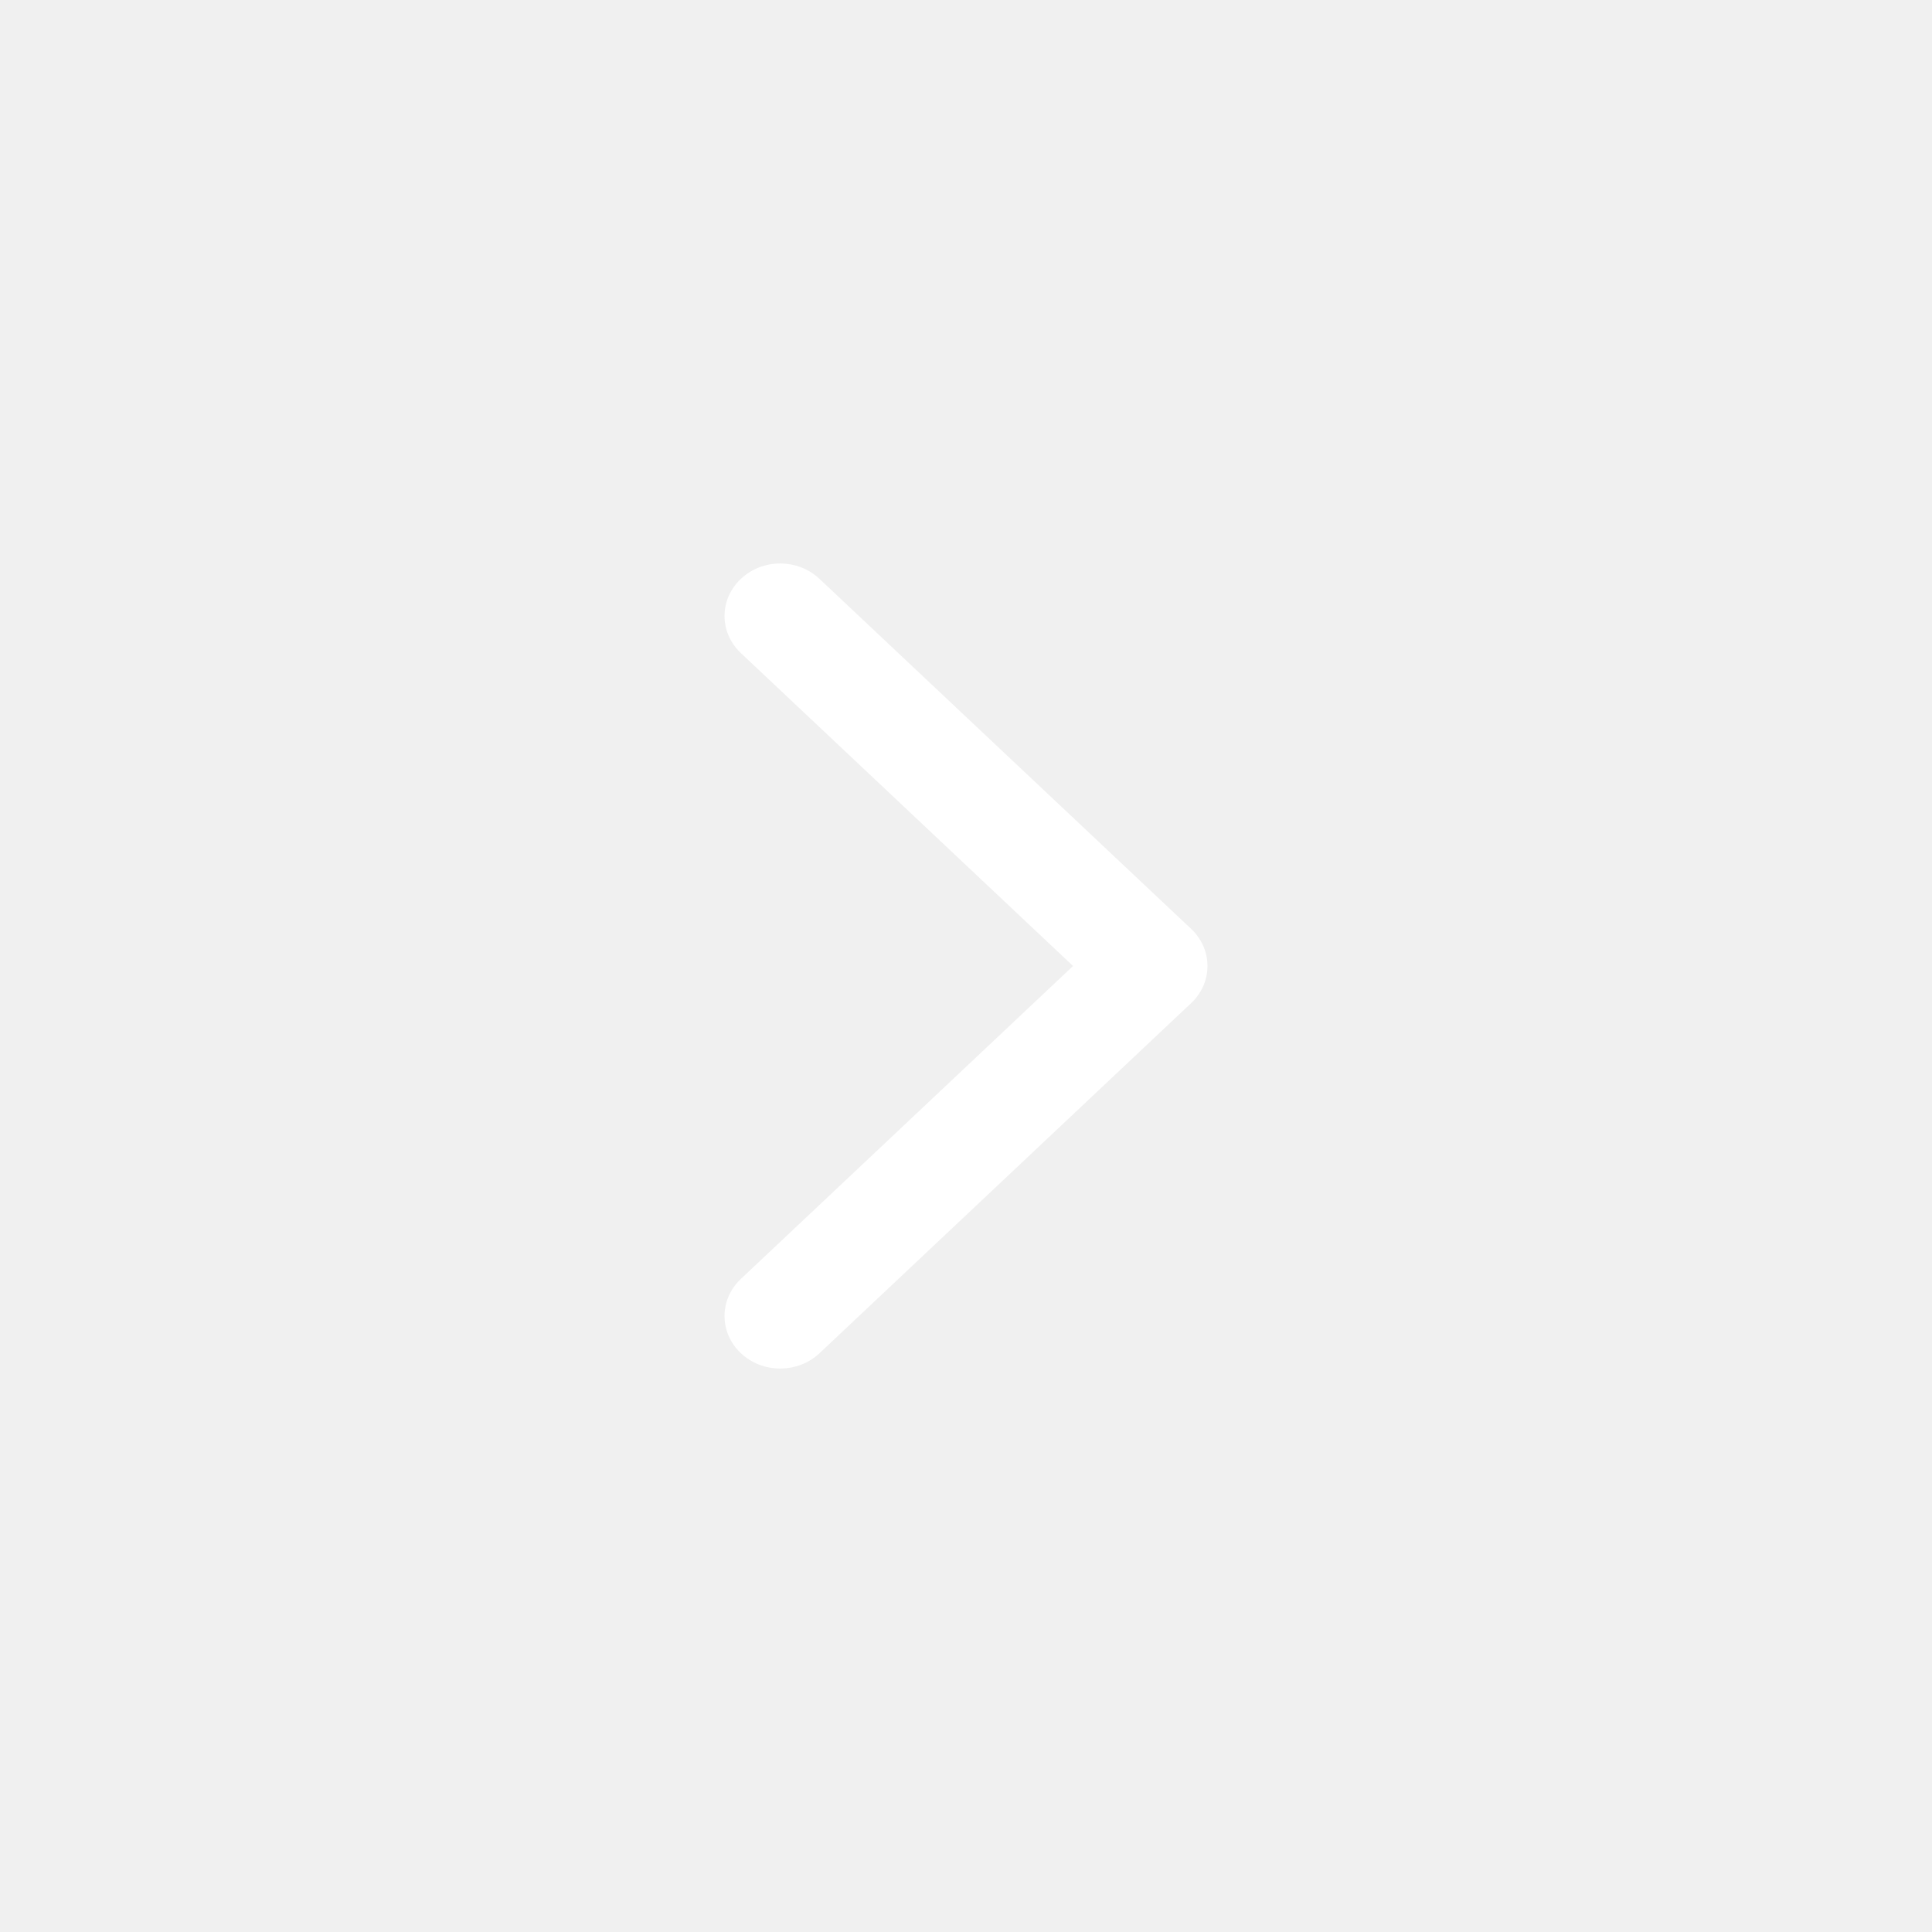
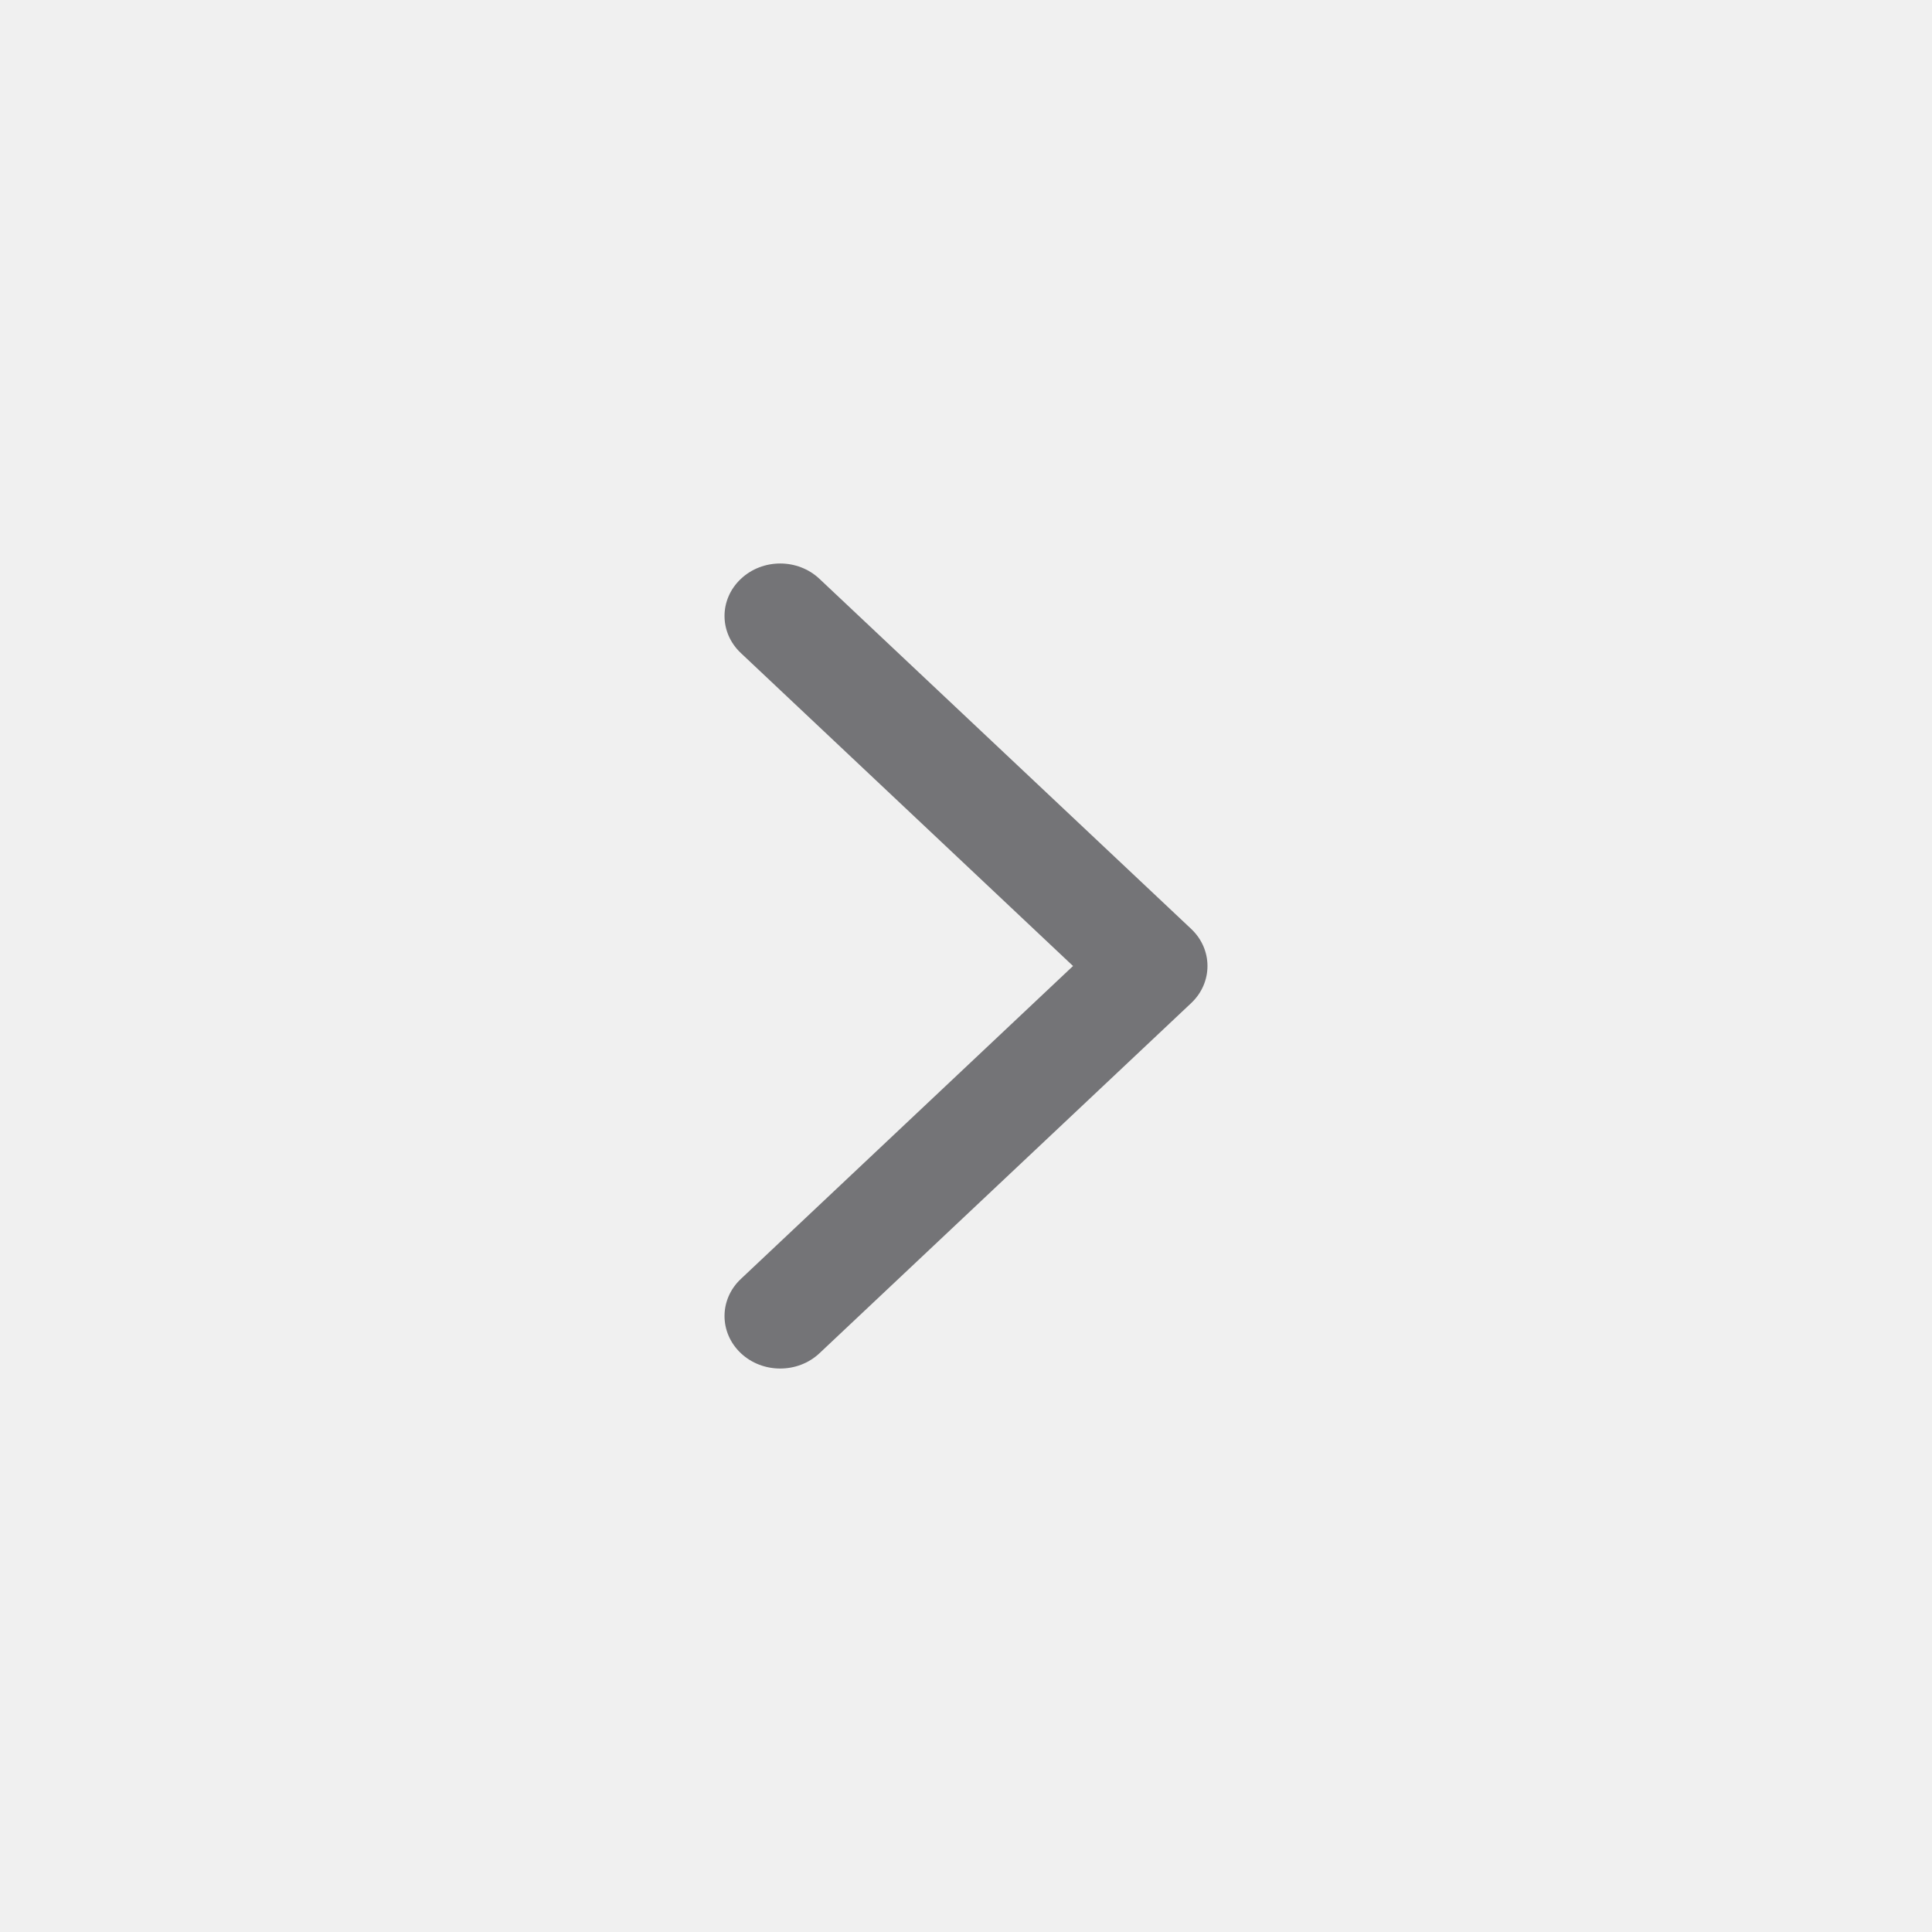
<svg xmlns="http://www.w3.org/2000/svg" width="20" height="20" viewBox="0 0 20 20" fill="none">
-   <path d="M7.669 6.76C7.444 6.548 7.444 6.205 7.669 5.993C7.894 5.78 8.259 5.78 8.484 5.993L12.331 9.616C12.556 9.828 12.556 10.172 12.331 10.384L8.484 14.008C8.259 14.22 7.894 14.22 7.669 14.008C7.444 13.795 7.444 13.452 7.669 13.24L11.108 10L7.669 6.76Z" fill="white" />
+   <path d="M7.669 6.76C7.444 6.548 7.444 6.205 7.669 5.993C7.894 5.78 8.259 5.78 8.484 5.993L12.331 9.616C12.556 9.828 12.556 10.172 12.331 10.384L8.484 14.008C8.259 14.22 7.894 14.22 7.669 14.008C7.444 13.795 7.444 13.452 7.669 13.24L11.108 10L7.669 6.76Z" fill="#747477" />
</svg>
